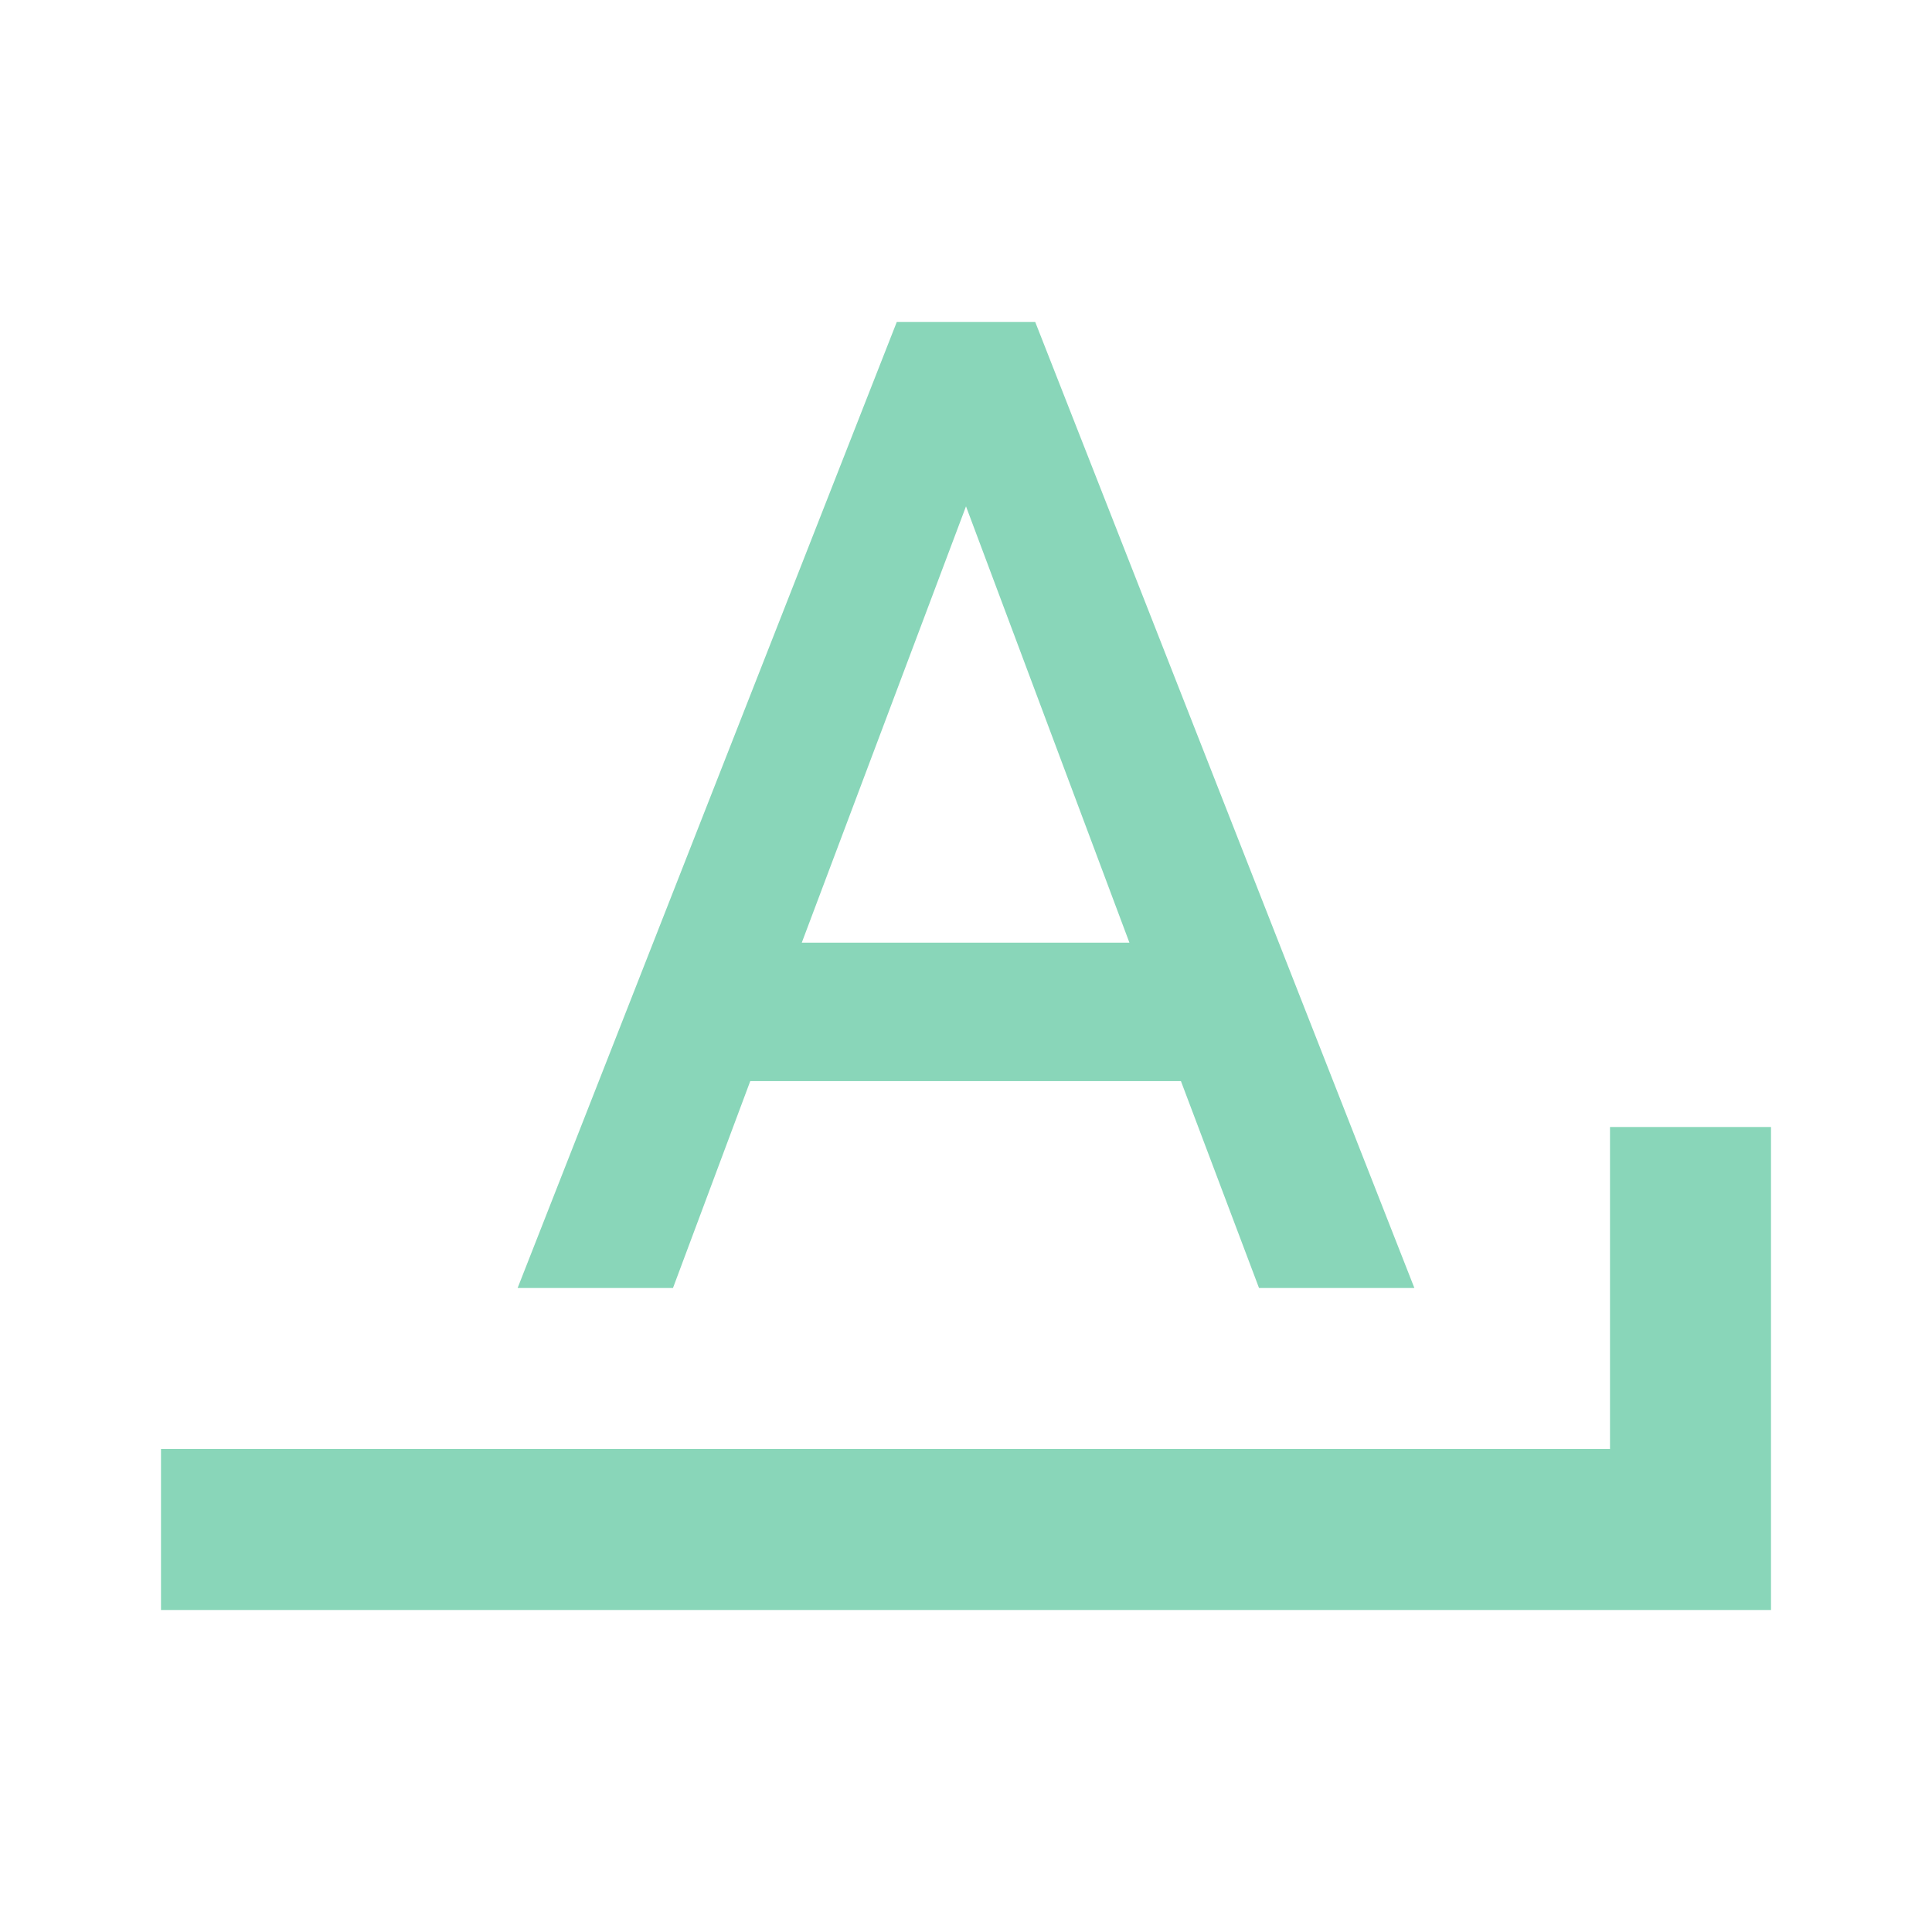
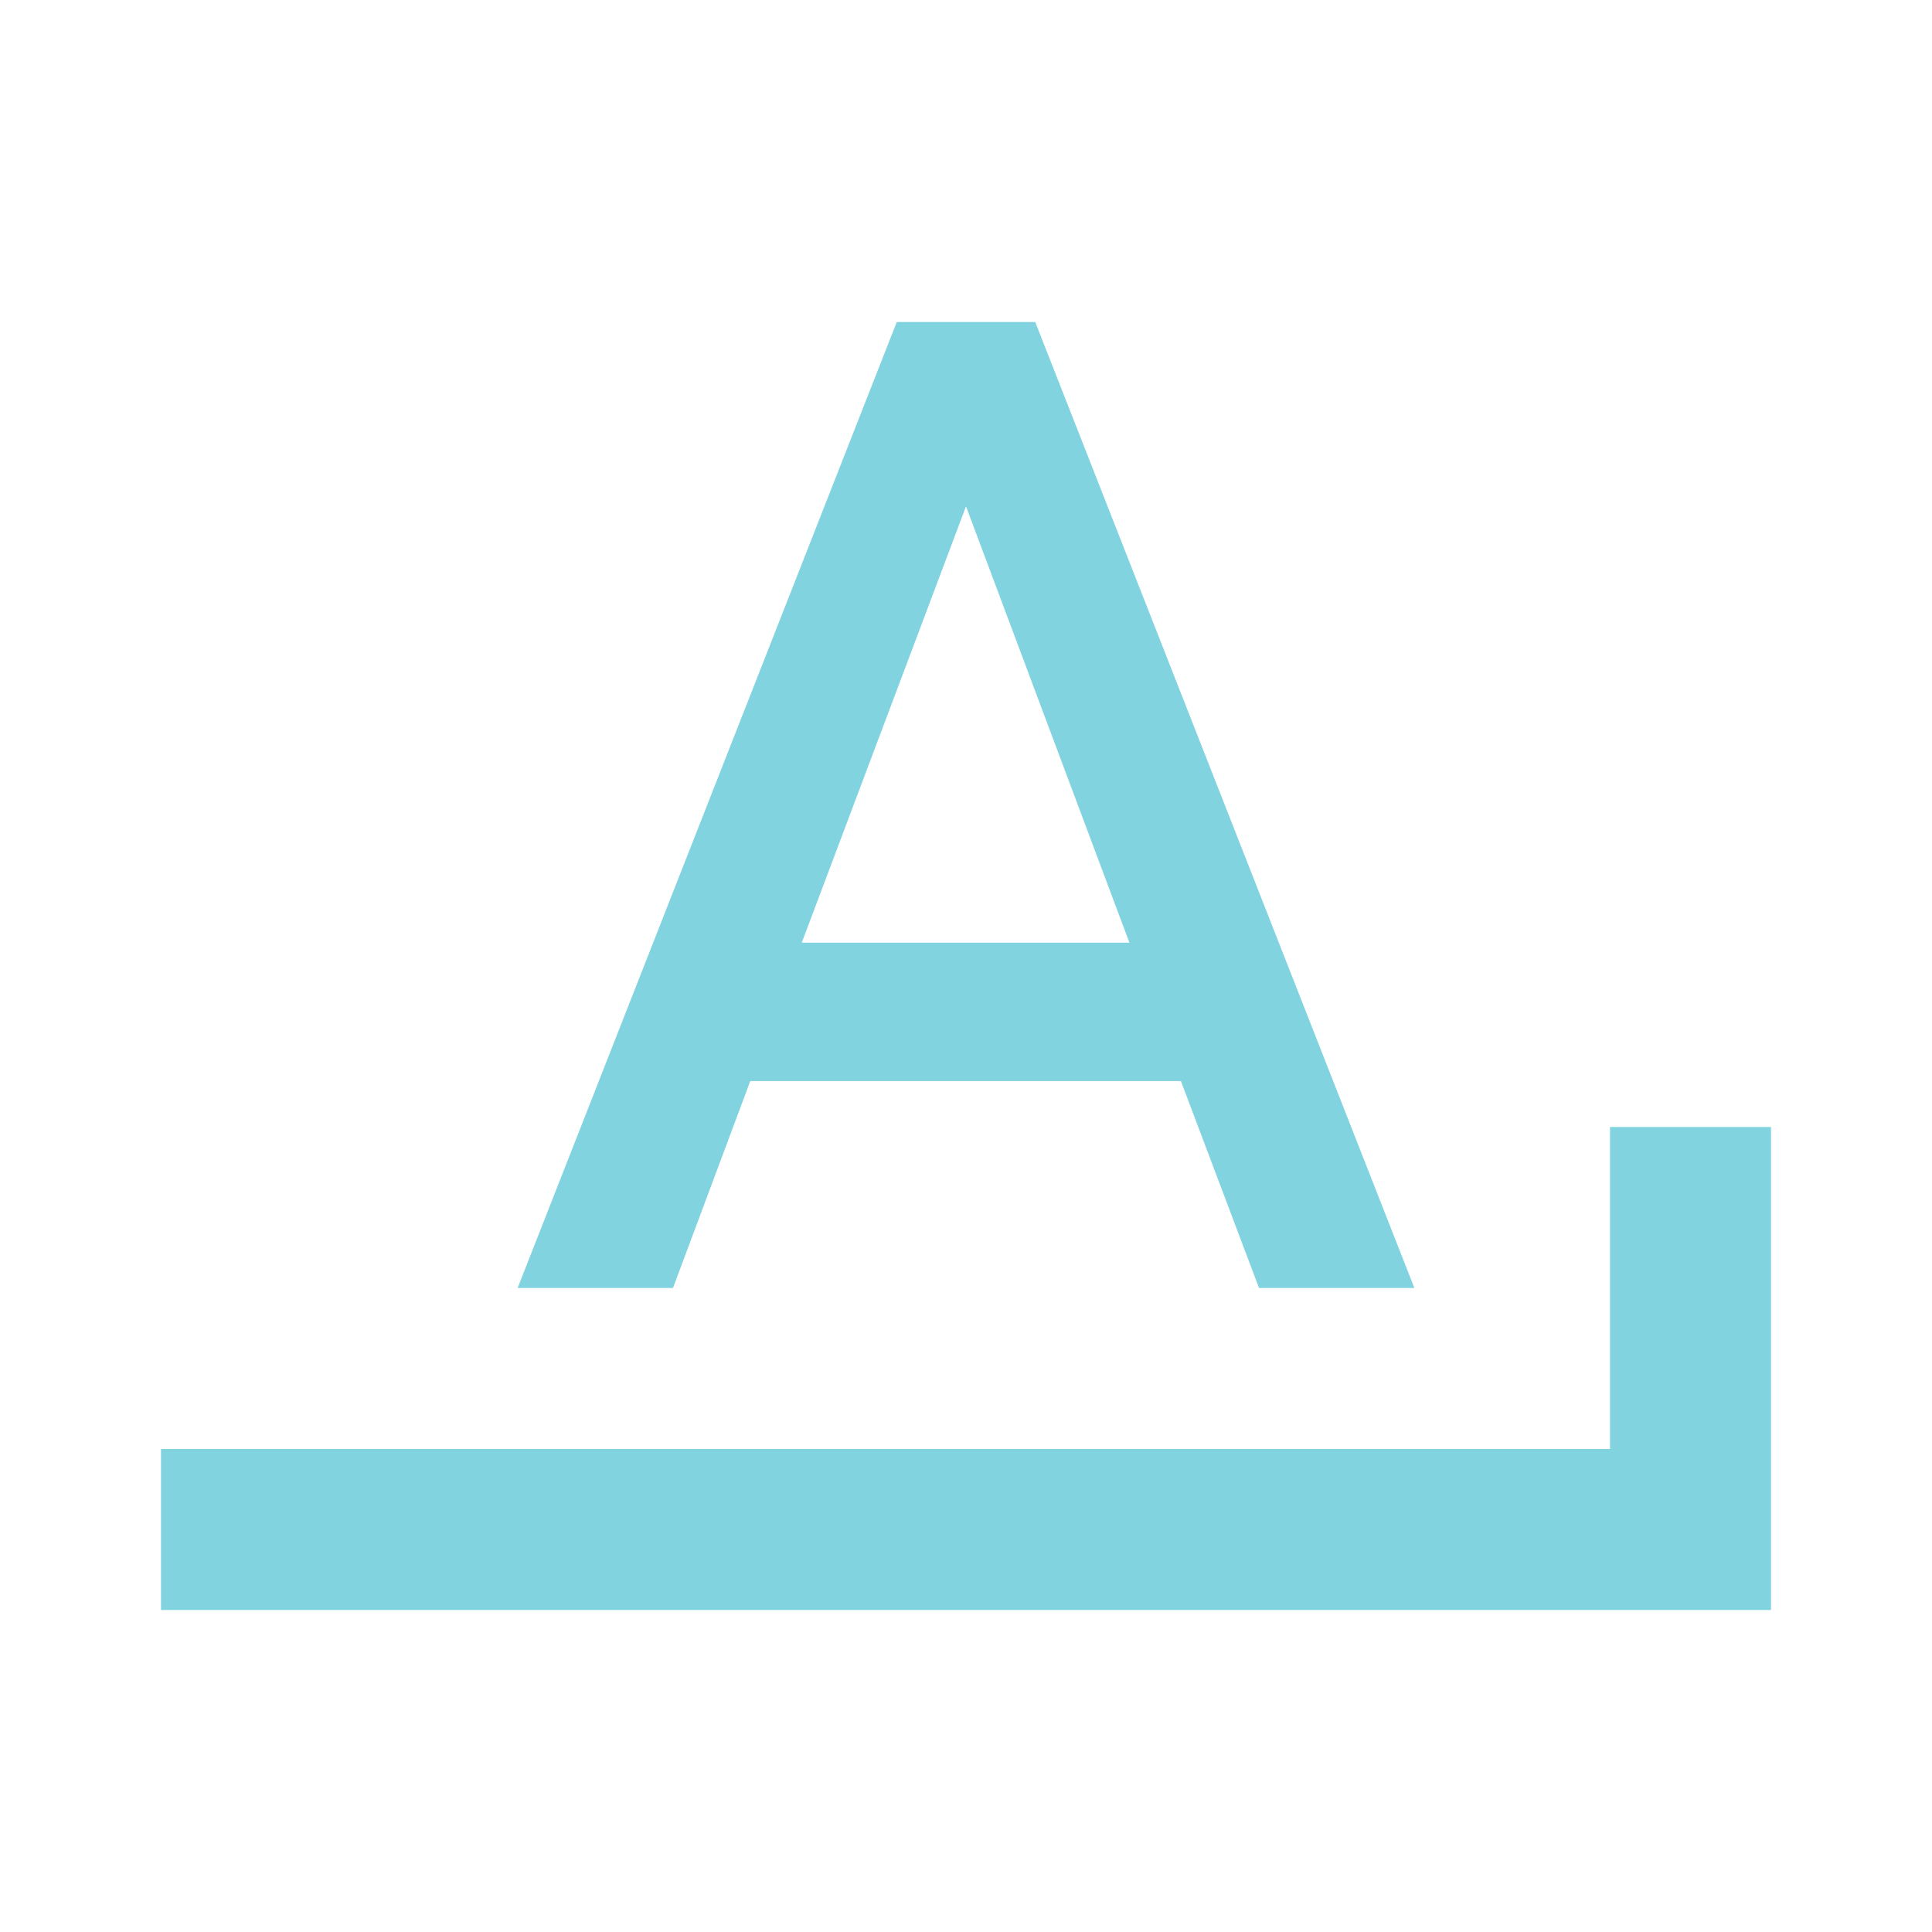
- <svg xmlns="http://www.w3.org/2000/svg" fill="#89D6B9" preserveAspectRatio="xMidYMid meet" id="mdi-format-letter-ends-with" viewBox="0 0 24 24">
+ <svg xmlns="http://www.w3.org/2000/svg" fill="#82D3E0" preserveAspectRatio="xMidYMid meet" id="mdi-format-letter-ends-with" viewBox="0 0 24 24">
  <path d="M11.14 4L6.43 16H8.36L9.32 13.43H14.67L15.64 16H17.57L12.86 4M12 6.29L14.03 11.71H9.96M20 14V18H2V20H22V14Z" />
</svg>
